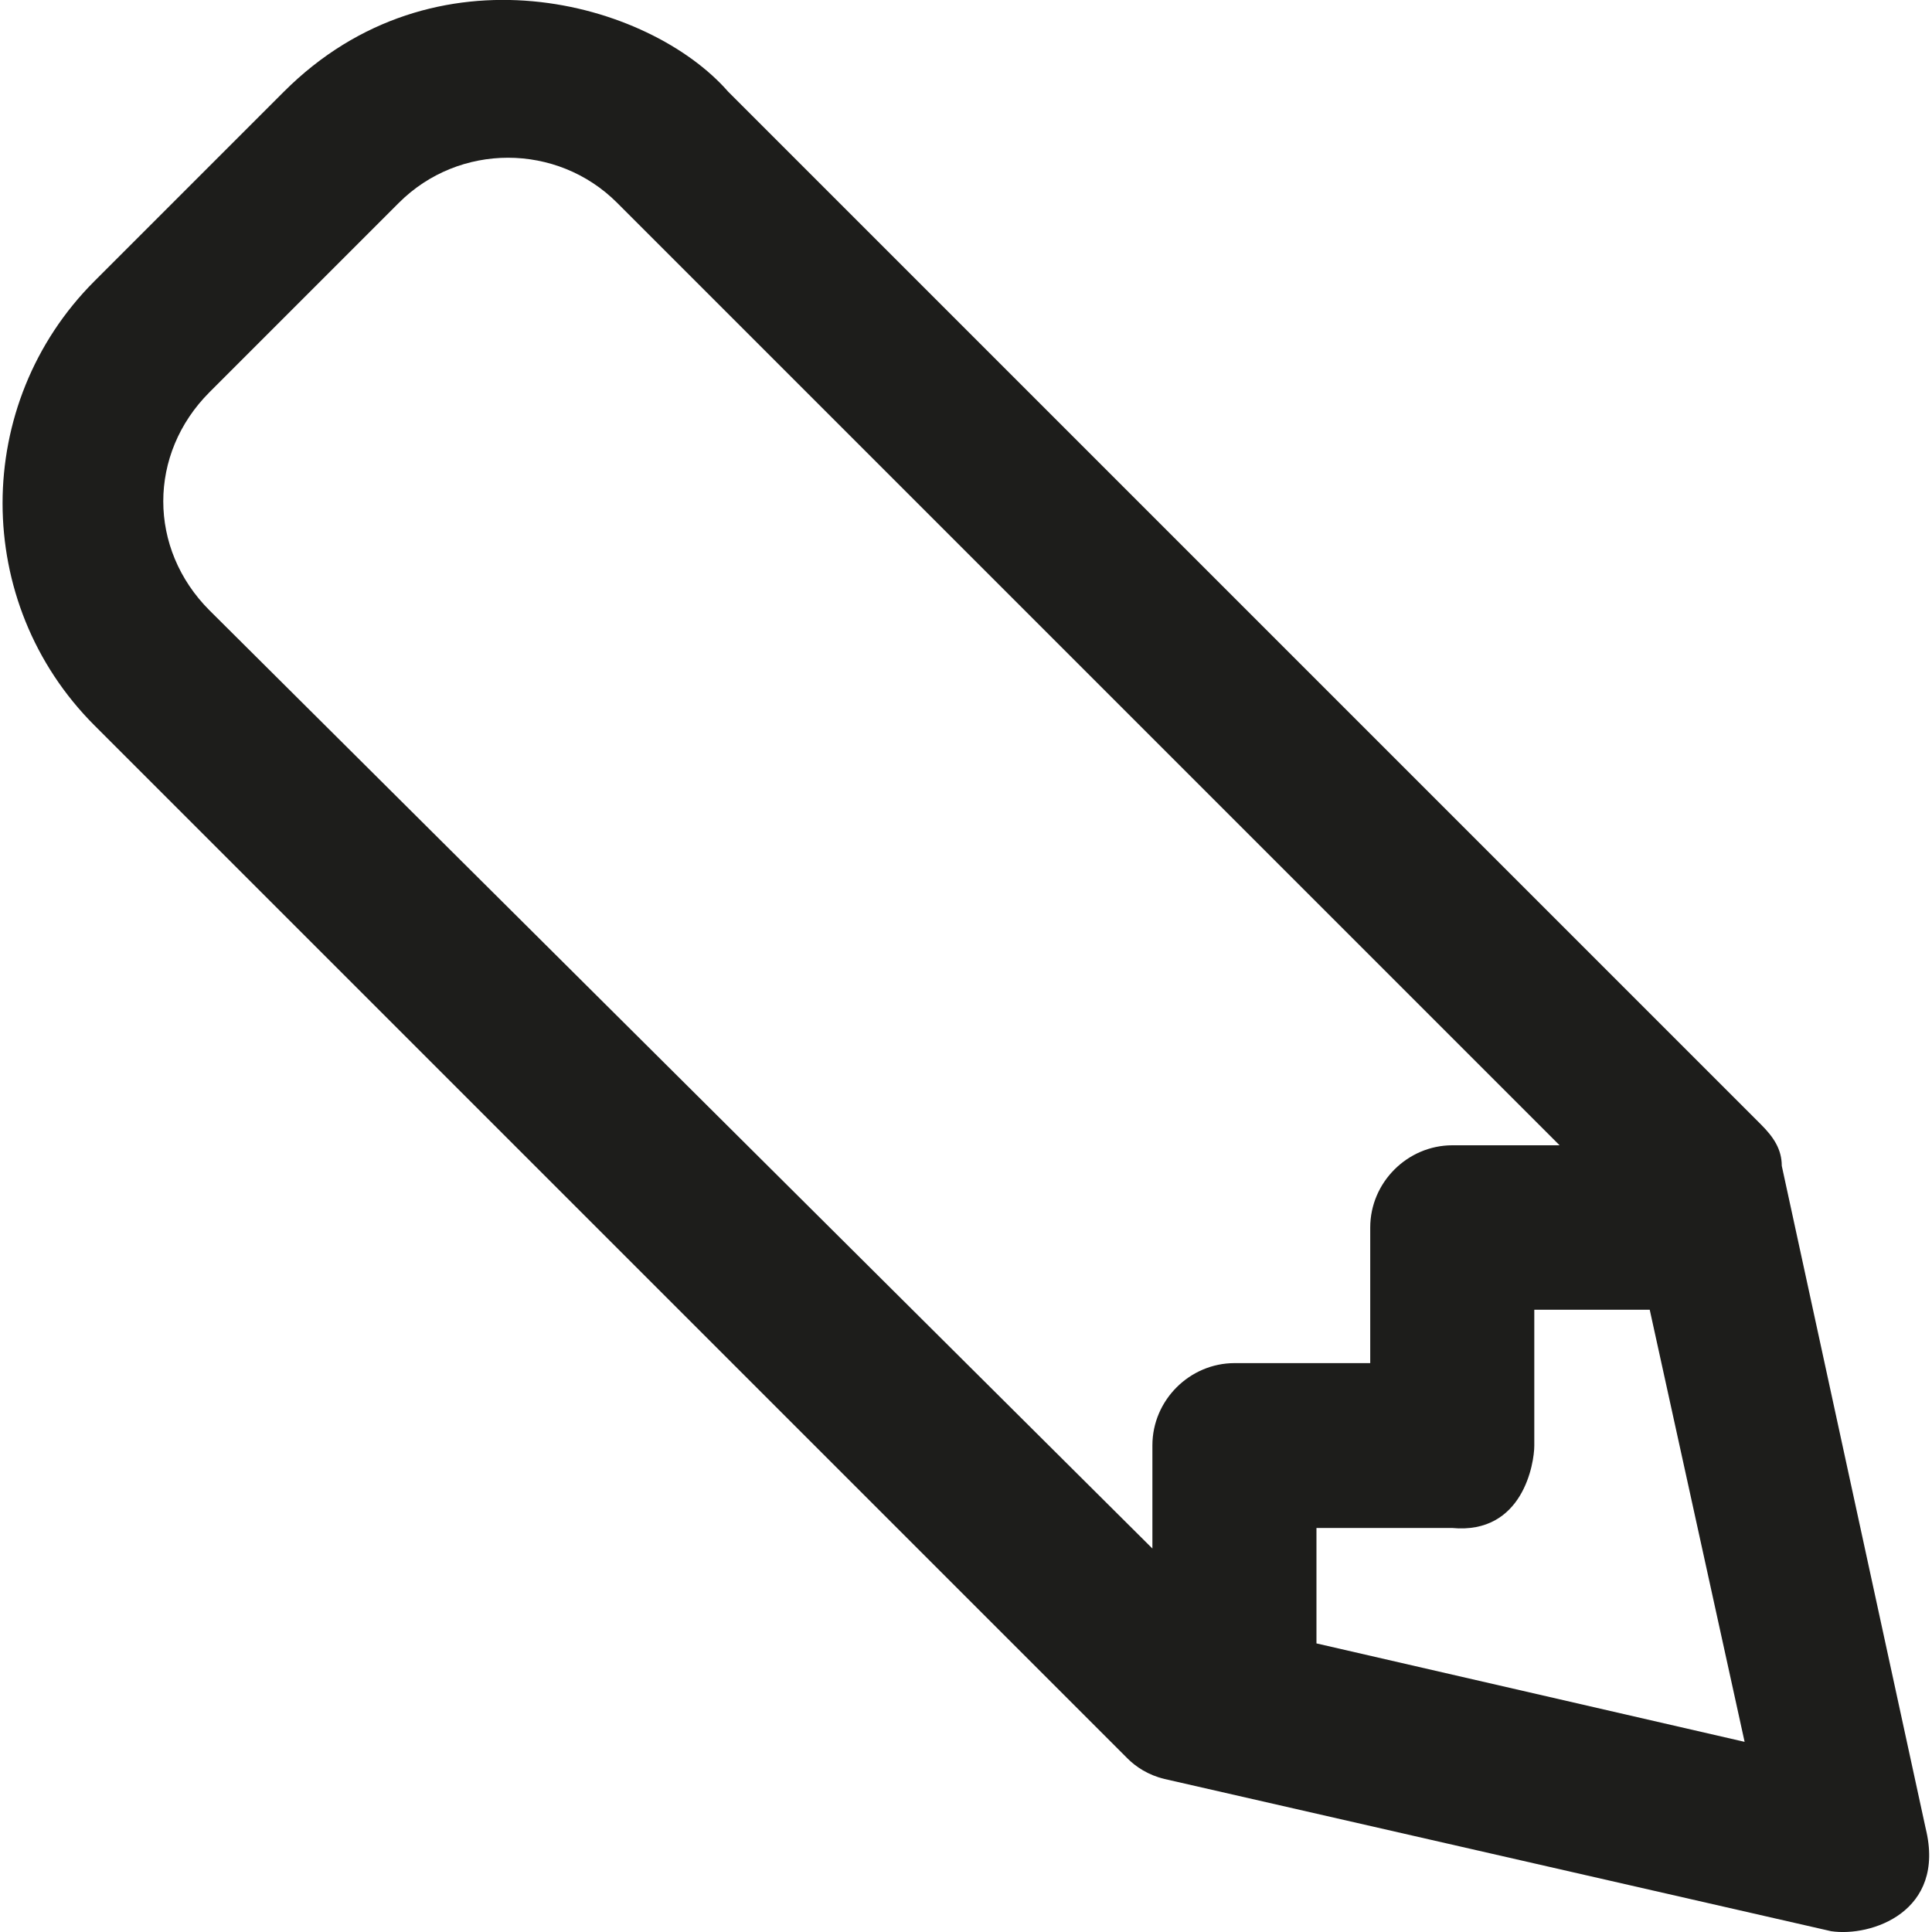
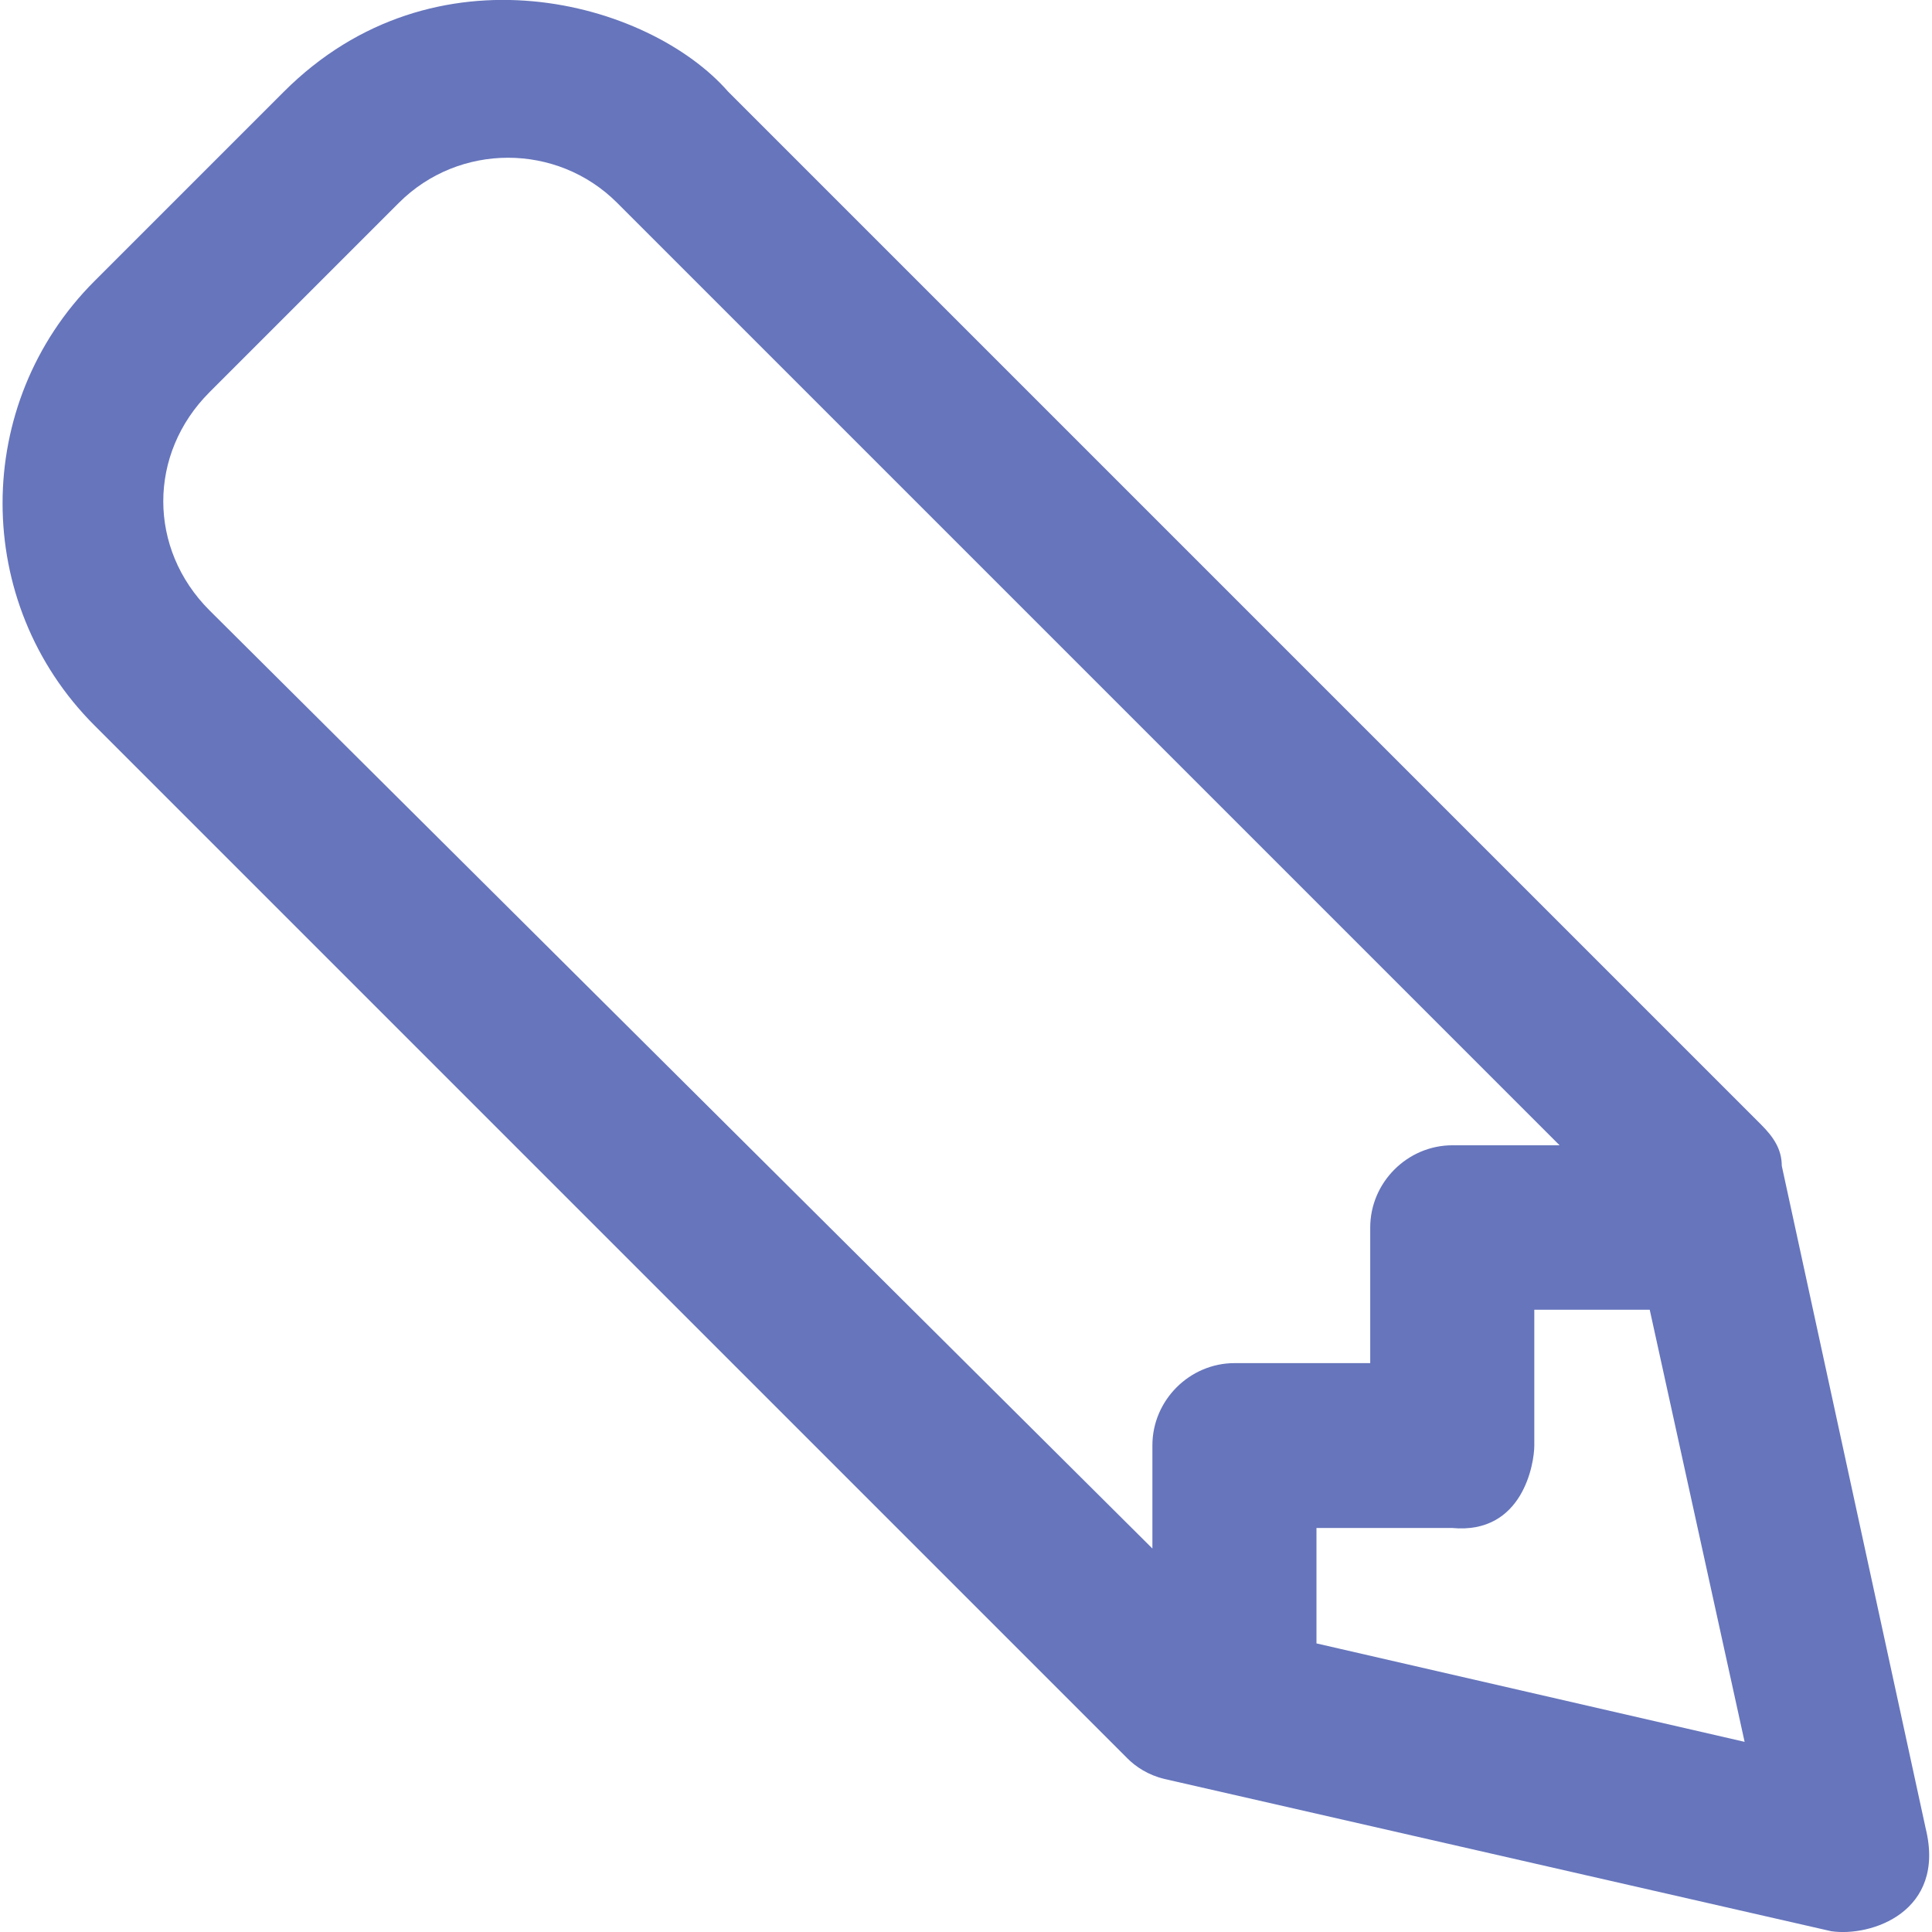
<svg xmlns="http://www.w3.org/2000/svg" version="1.1" id="Capa_1" x="0px" y="0px" viewBox="0 0 488.7 488.7" style="enable-background:new 0 0 488.7 488.7;" xml:space="preserve">
  <style type="text/css">
- 	.st0{fill:#1D1D1B;}
+ 	.st0{fill:#6675BC;}
</style>
  <g>
    <path class="st0" d="M487.1,462.5l-36.4-167.6c0-4.2-2.1-7.3-5.2-10.4L184.2,23.2c-20-22.9-74.3-38.1-112.4,0L23.9,71.1   c-31,31-31,81.4,0,112.4l261.3,261.3c2.1,2.1,5.2,4.2,9.4,5.2l168.6,38.5C473.3,490,492.3,483.6,487.1,462.5z M53,154.4   c-15.6-15.6-15.6-39.6,0-55.2l47.9-47.9c15.2-15.2,40-15.2,55.2,0l238.4,238.4h-27.1c-11.4,0-20.8,9.4-20.8,20.8v34.3h-34.3   c-11.4,0-20.8,9.4-20.8,20.8v26.1L53,154.4z M333,415.7v-29.2h34.3c18,1.7,20.8-16.5,20.8-20.8v-34.4h29.2l24,109.3L333,415.7z" />
  </g>
</svg>
